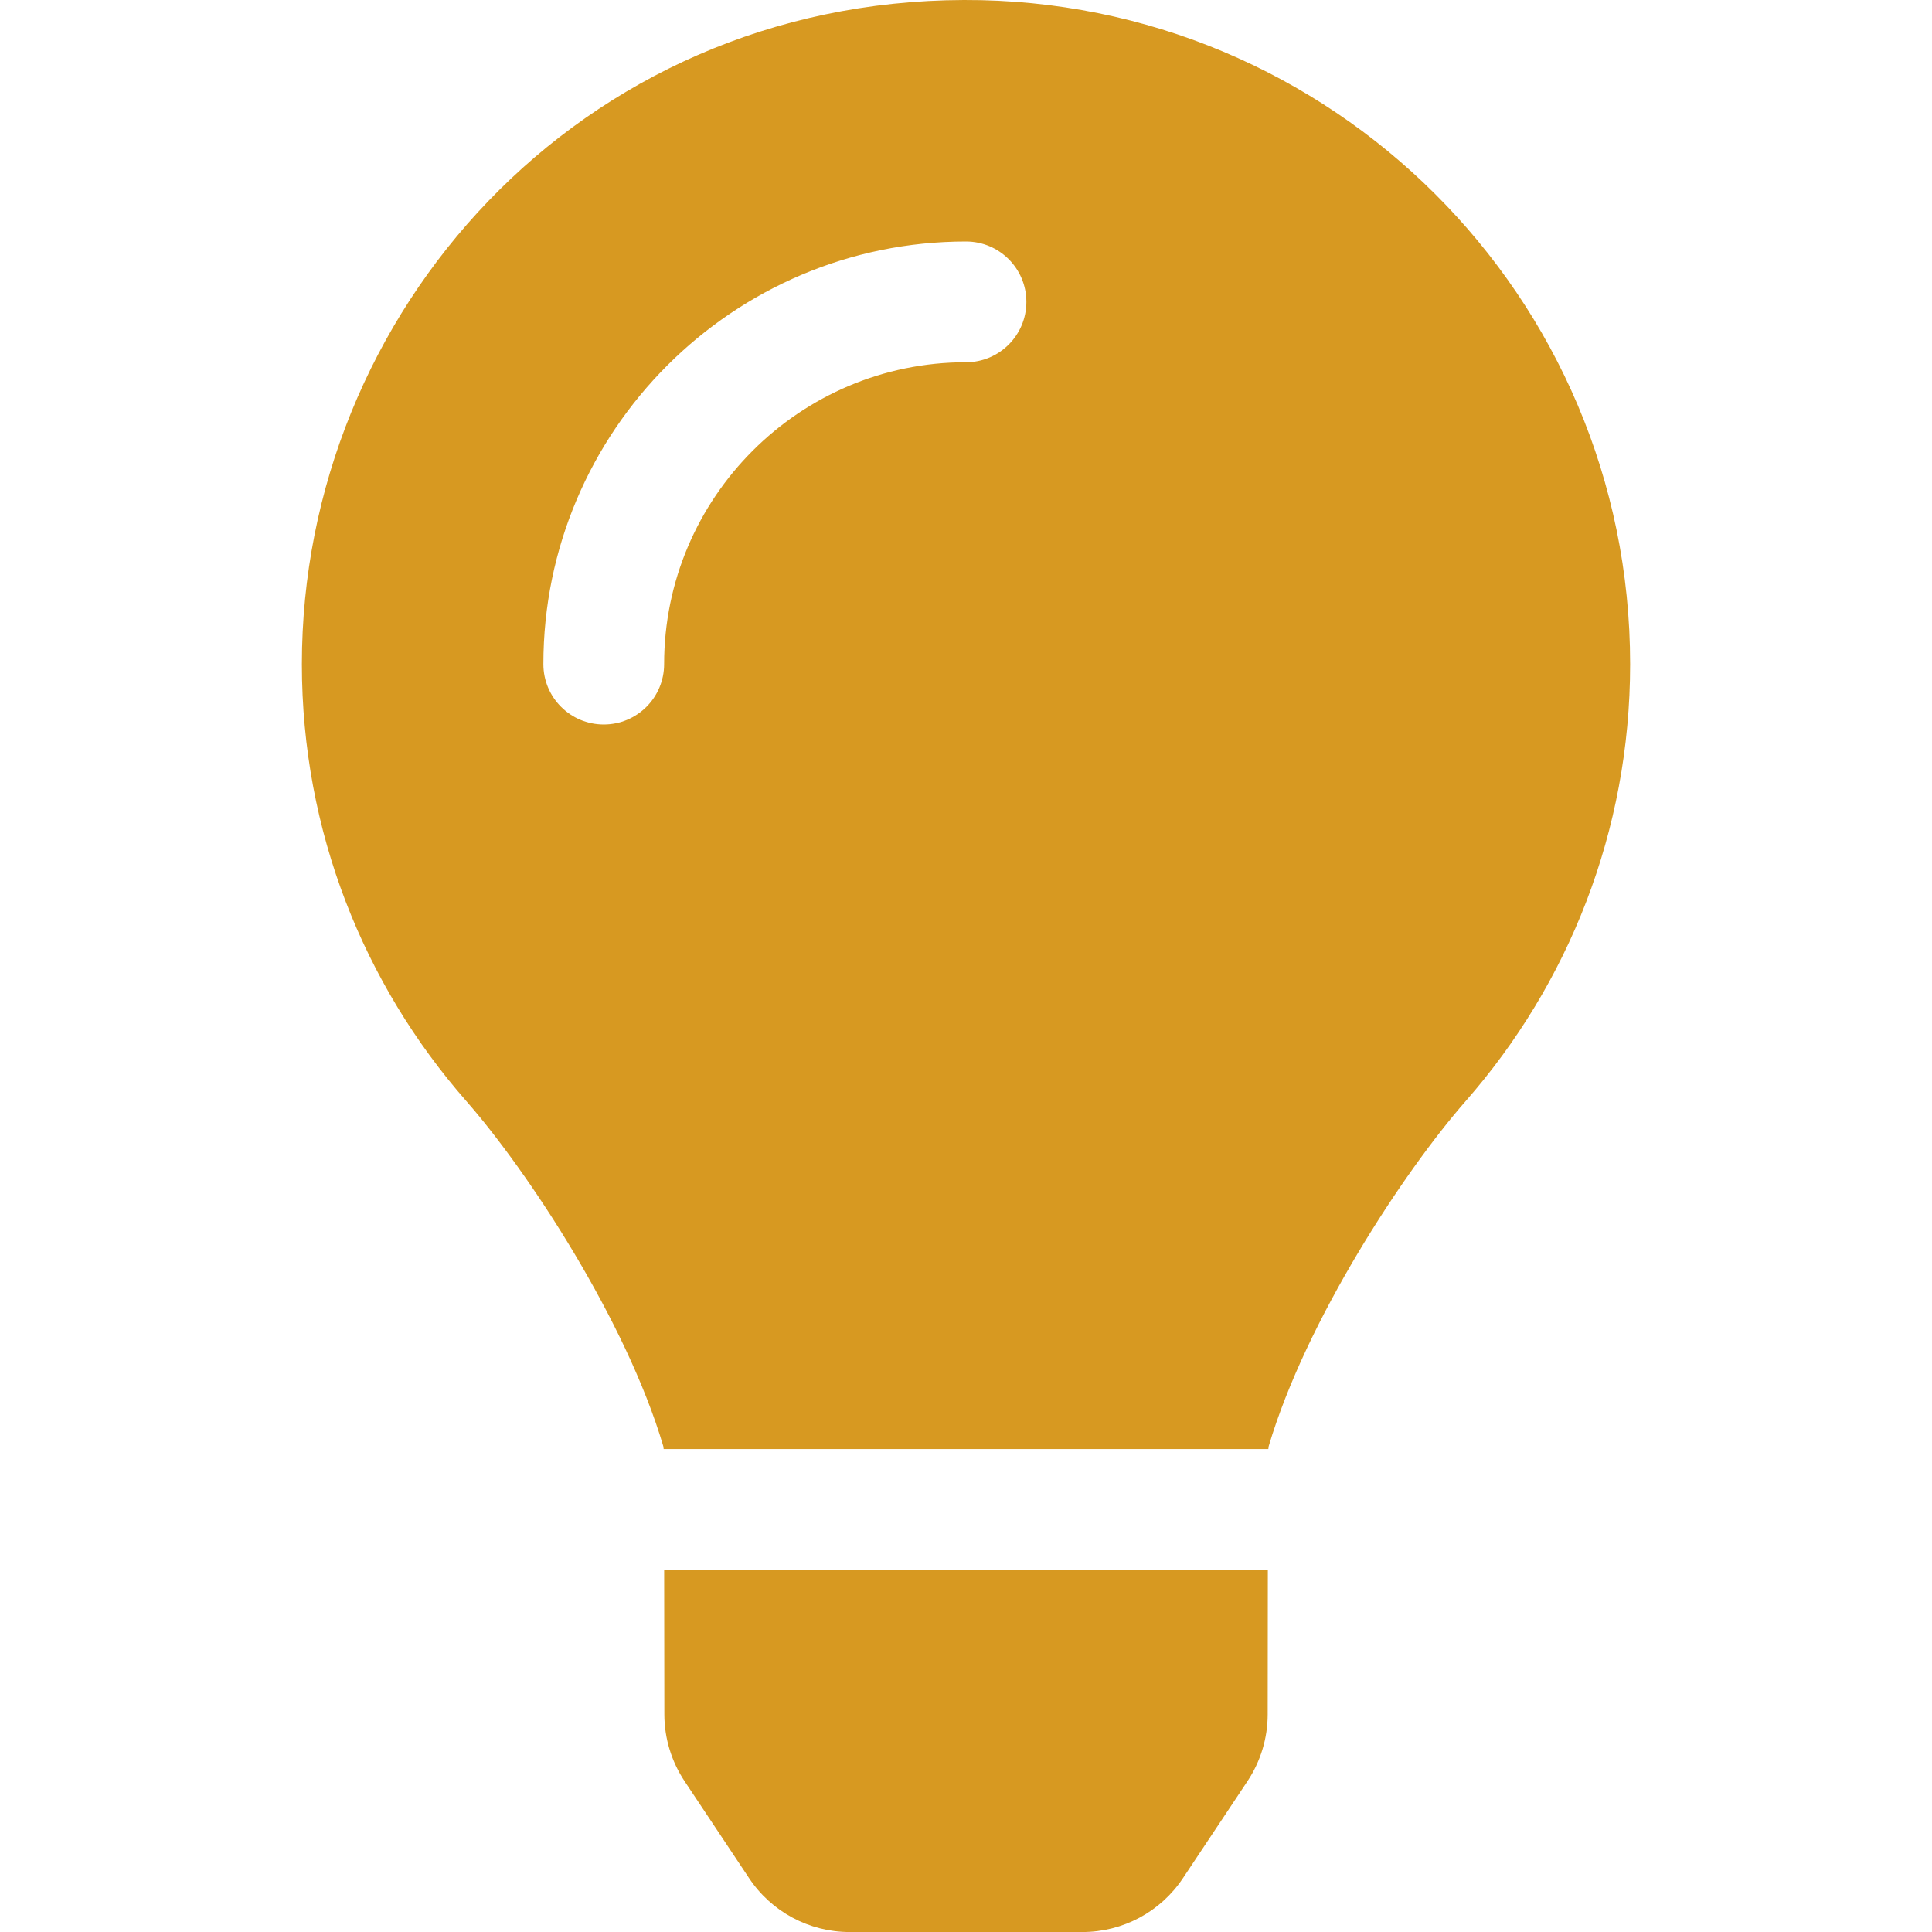
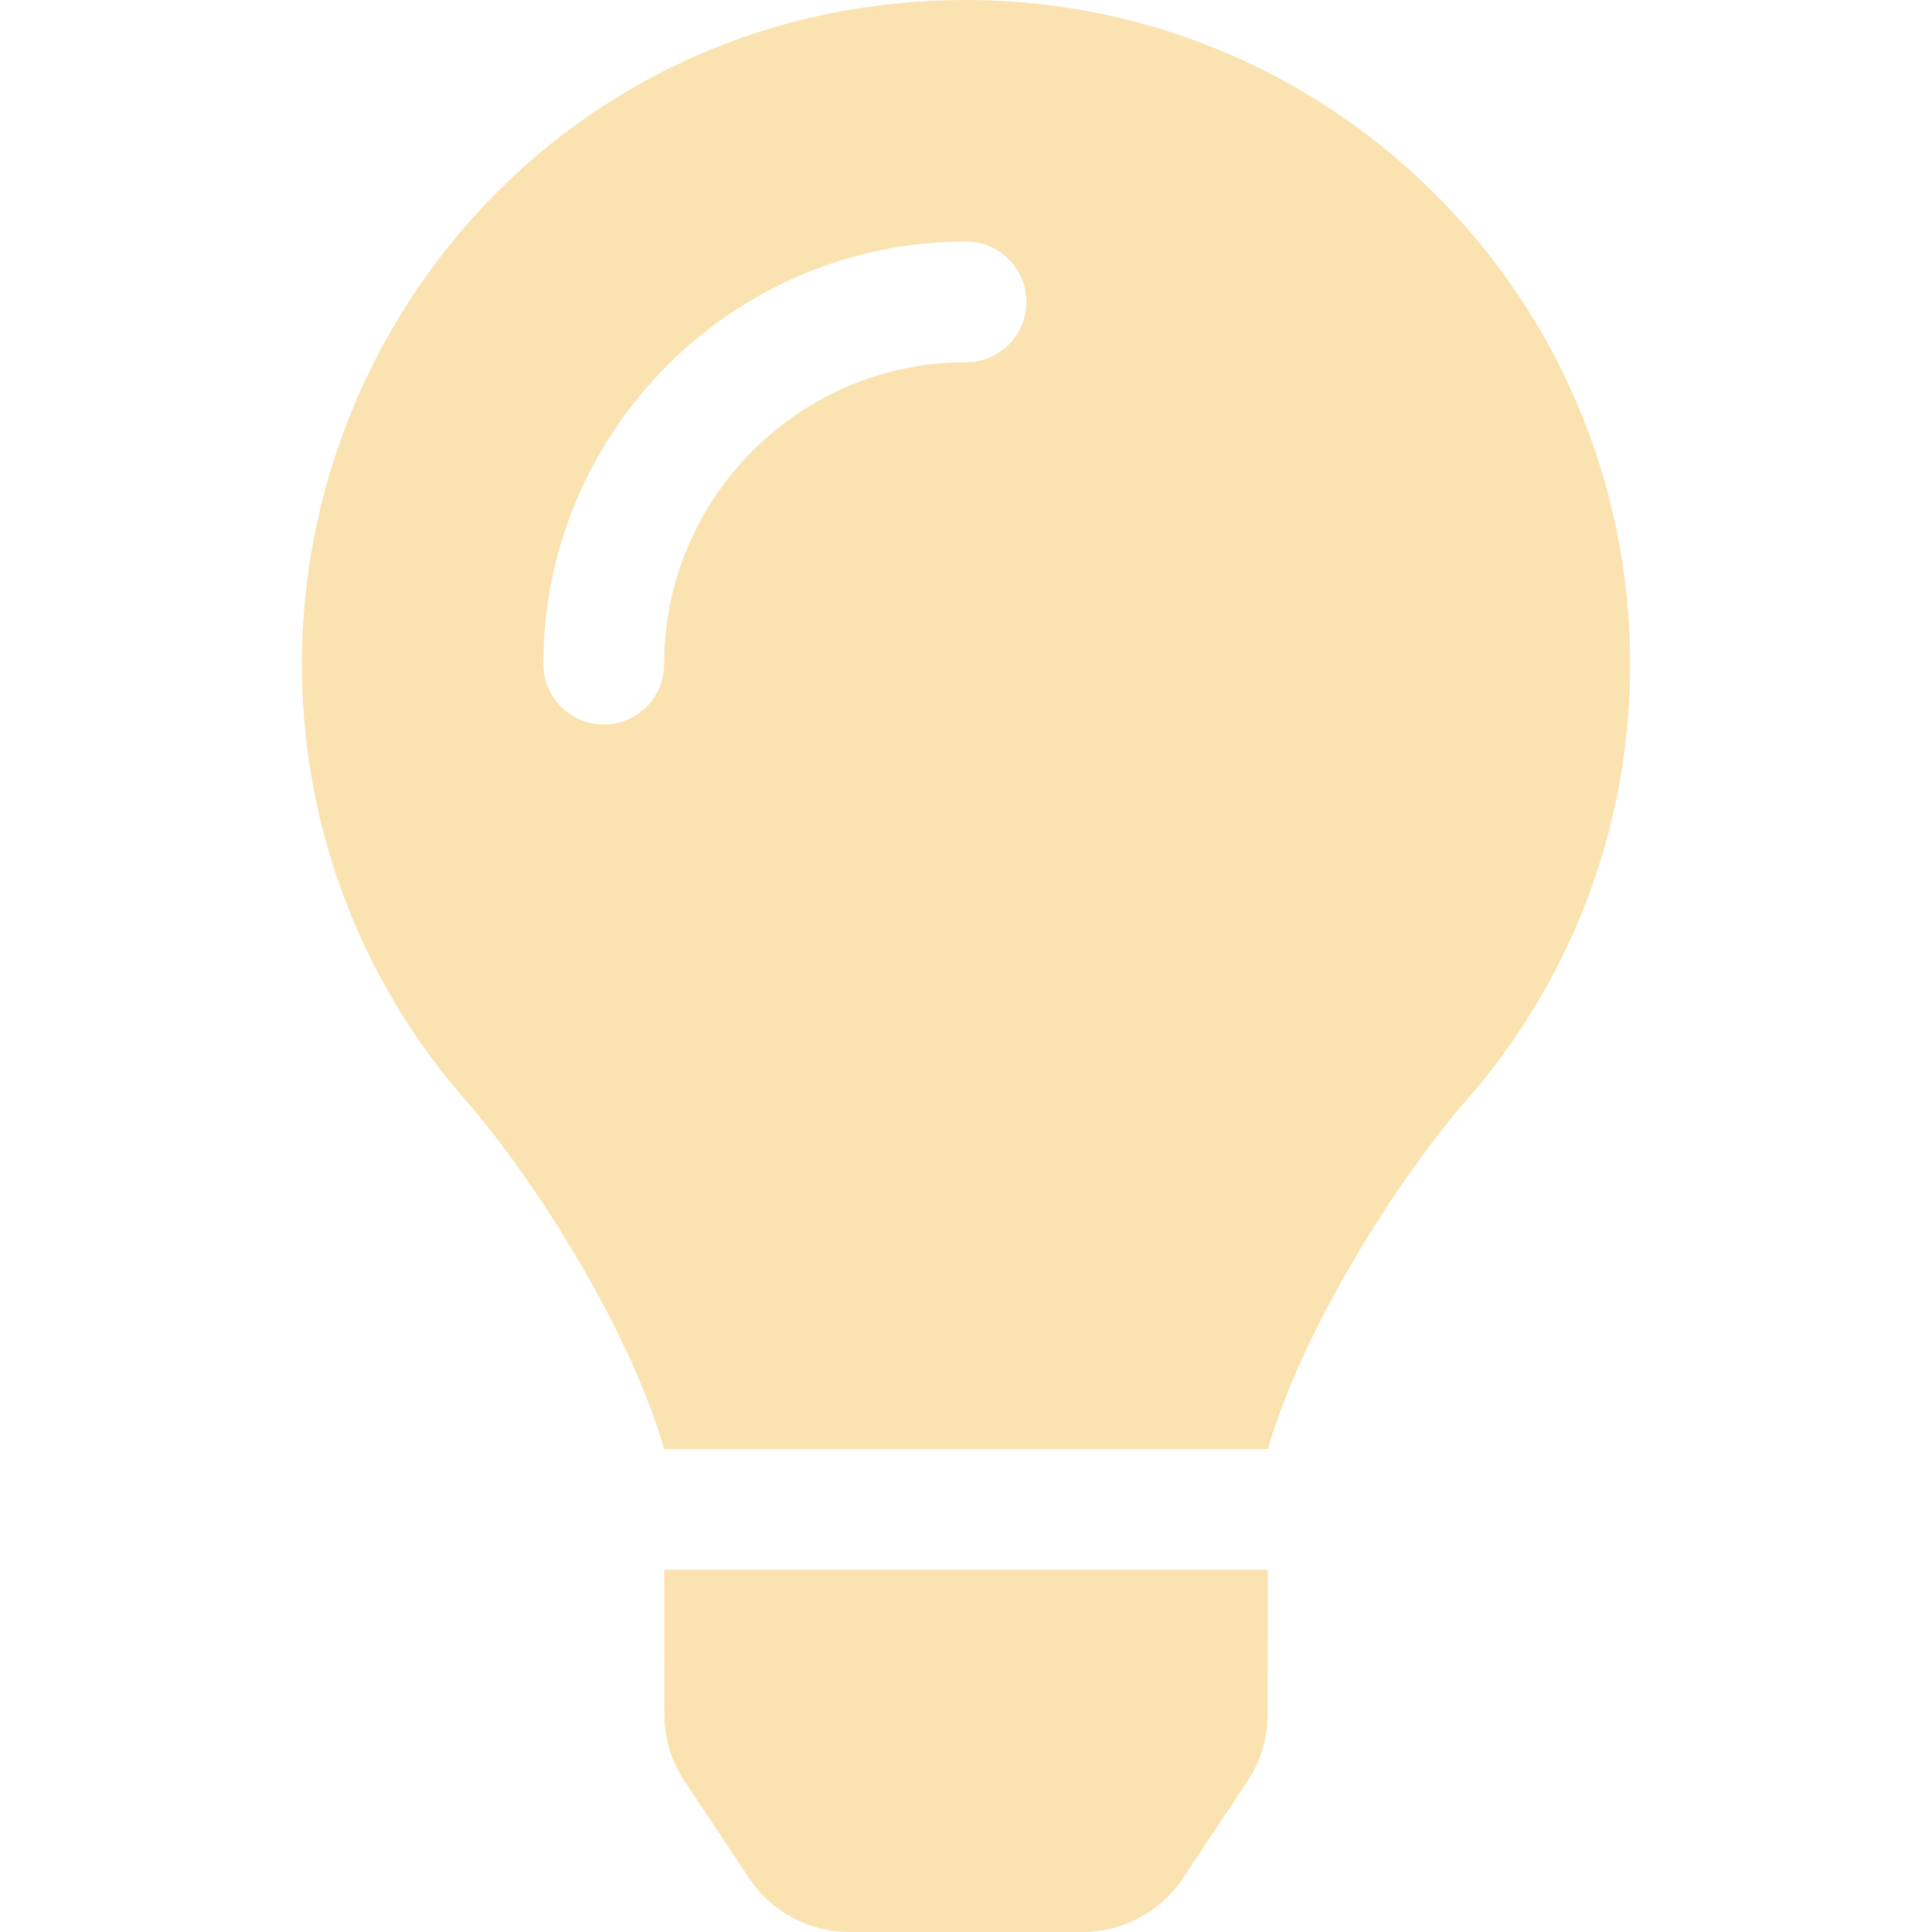
- <svg xmlns="http://www.w3.org/2000/svg" width="512px" height="512px" viewBox="-80 0 512 512" fill="#d79921">
+ <svg xmlns="http://www.w3.org/2000/svg" width="512px" height="512px" viewBox="-80 0 512 512" fill="#FAE3B0">
  <path d="M96.06 454.35c.01 6.29 1.87 12.45 5.36 17.69l17.09 25.69a31.99 31.99 0 0 0 26.64 14.28h61.71a31.99 31.99 0 0 0 26.64-14.28l17.09-25.69a31.989 31.989 0 0 0 5.36-17.69l.04-38.35H96.01l.05 38.35zM0 176c0 44.37 16.45 84.85 43.56 115.78 16.52 18.85 42.36 58.23 52.21 91.45.04.26.07.52.11.78h160.24c.04-.26.07-.51.11-.78 9.85-33.22 35.69-72.6 52.21-91.45C335.55 260.85 352 220.37 352 176 352 78.61 272.91-.3 175.45 0 73.44.31 0 82.97 0 176zm176-80c-44.11 0-80 35.89-80 80 0 8.84-7.16 16-16 16s-16-7.16-16-16c0-61.76 50.24-112 112-112 8.84 0 16 7.16 16 16s-7.16 16-16 16z" />
</svg>
